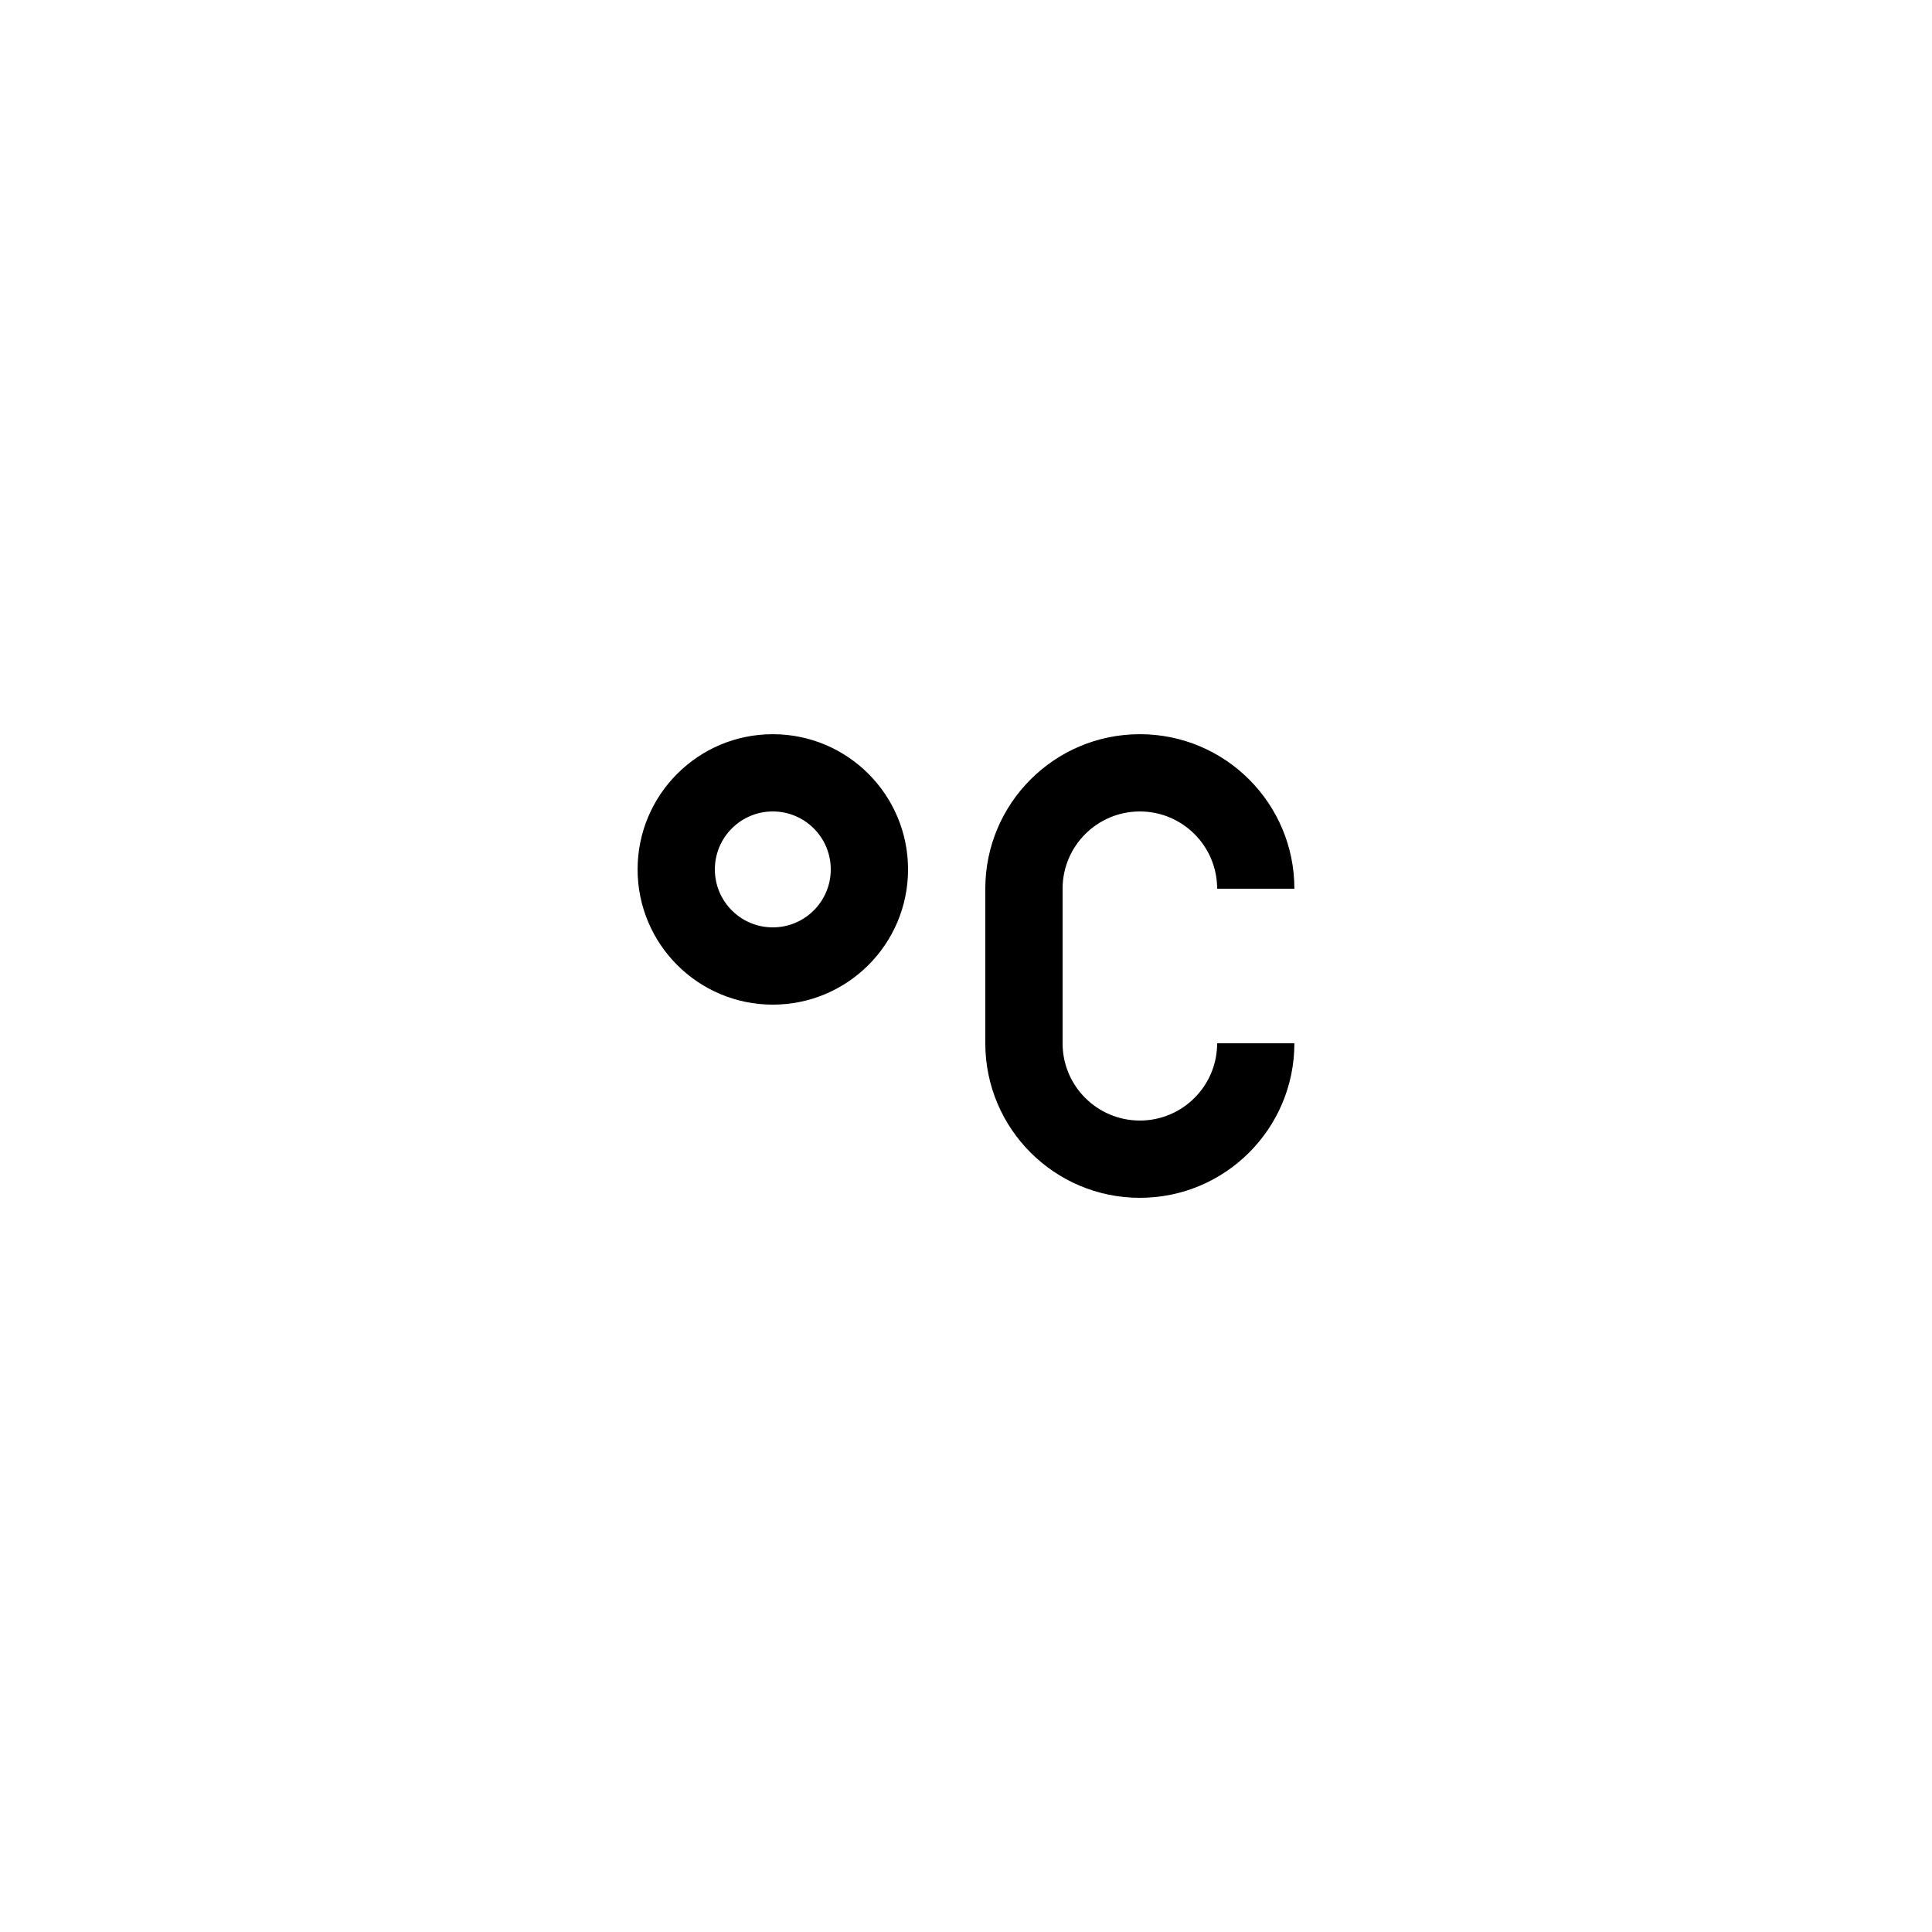
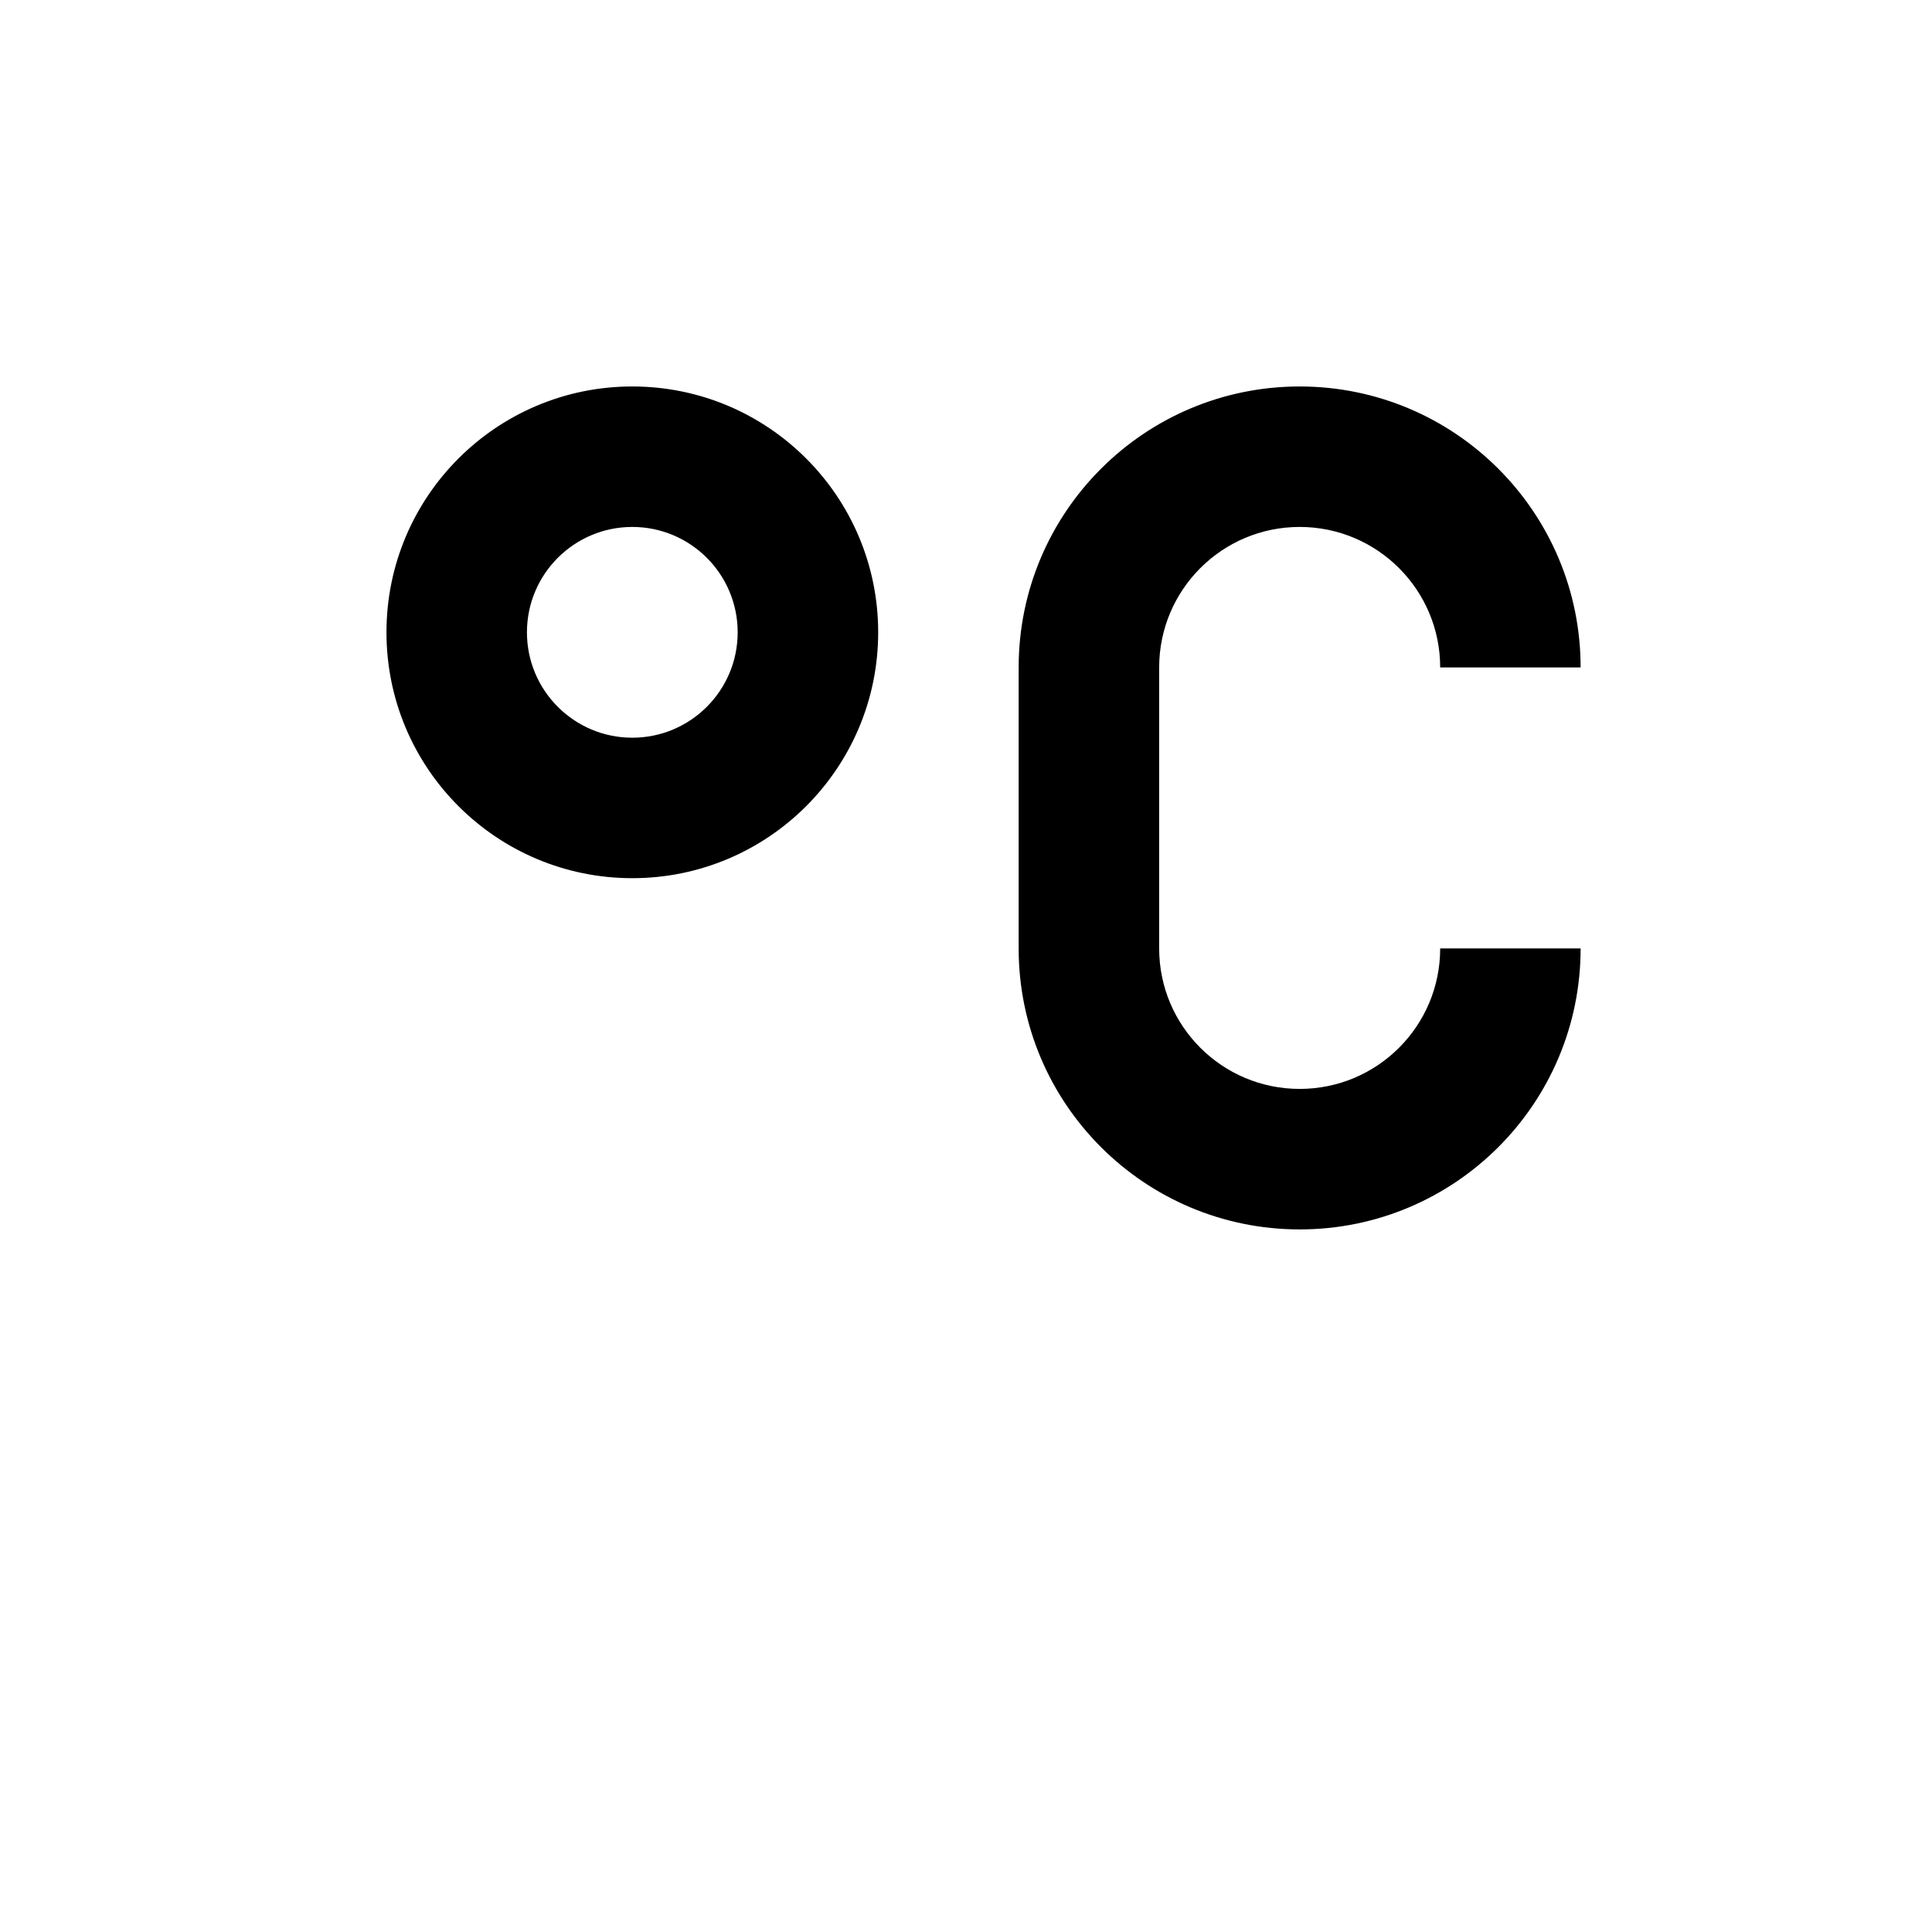
- <svg xmlns="http://www.w3.org/2000/svg" version="1.1" id="Layer_1" x="0px" y="0px" width="100px" height="100px" viewBox="0 0 100 100" enable-background="new 0 0 100 100" xml:space="preserve">
+ <svg xmlns="http://www.w3.org/2000/svg" version="1.1" id="Layer_1" x="0px" y="0px" width="100px" height="100px" viewBox="22 27 55 55" enable-background="new 0 0 100 100" xml:space="preserve">
  <path fill-rule="evenodd" clip-rule="evenodd" d="M58.999,42.001c-2.209,0-4,1.791-4,4V54c0,2.209,1.791,3.999,4,3.999  s4-1.79,4-3.999h3.998c0,4.418-3.58,7.999-7.998,7.999s-8-3.581-8-7.999v-7.999c0-4.418,3.582-7.999,8-7.999  s7.998,3.581,7.998,7.999h-3.998C62.999,43.792,61.208,42.001,58.999,42.001z M40,52c-3.865,0-6.998-3.134-6.998-6.999  s3.133-6.999,6.998-6.999c3.866,0,7,3.134,7,6.999S43.867,52,40,52z M40,42.001c-1.656,0-2.999,1.344-2.999,3s1.343,3,2.999,3  c1.657,0,3-1.344,3-3S41.658,42.001,40,42.001z" />
</svg>
